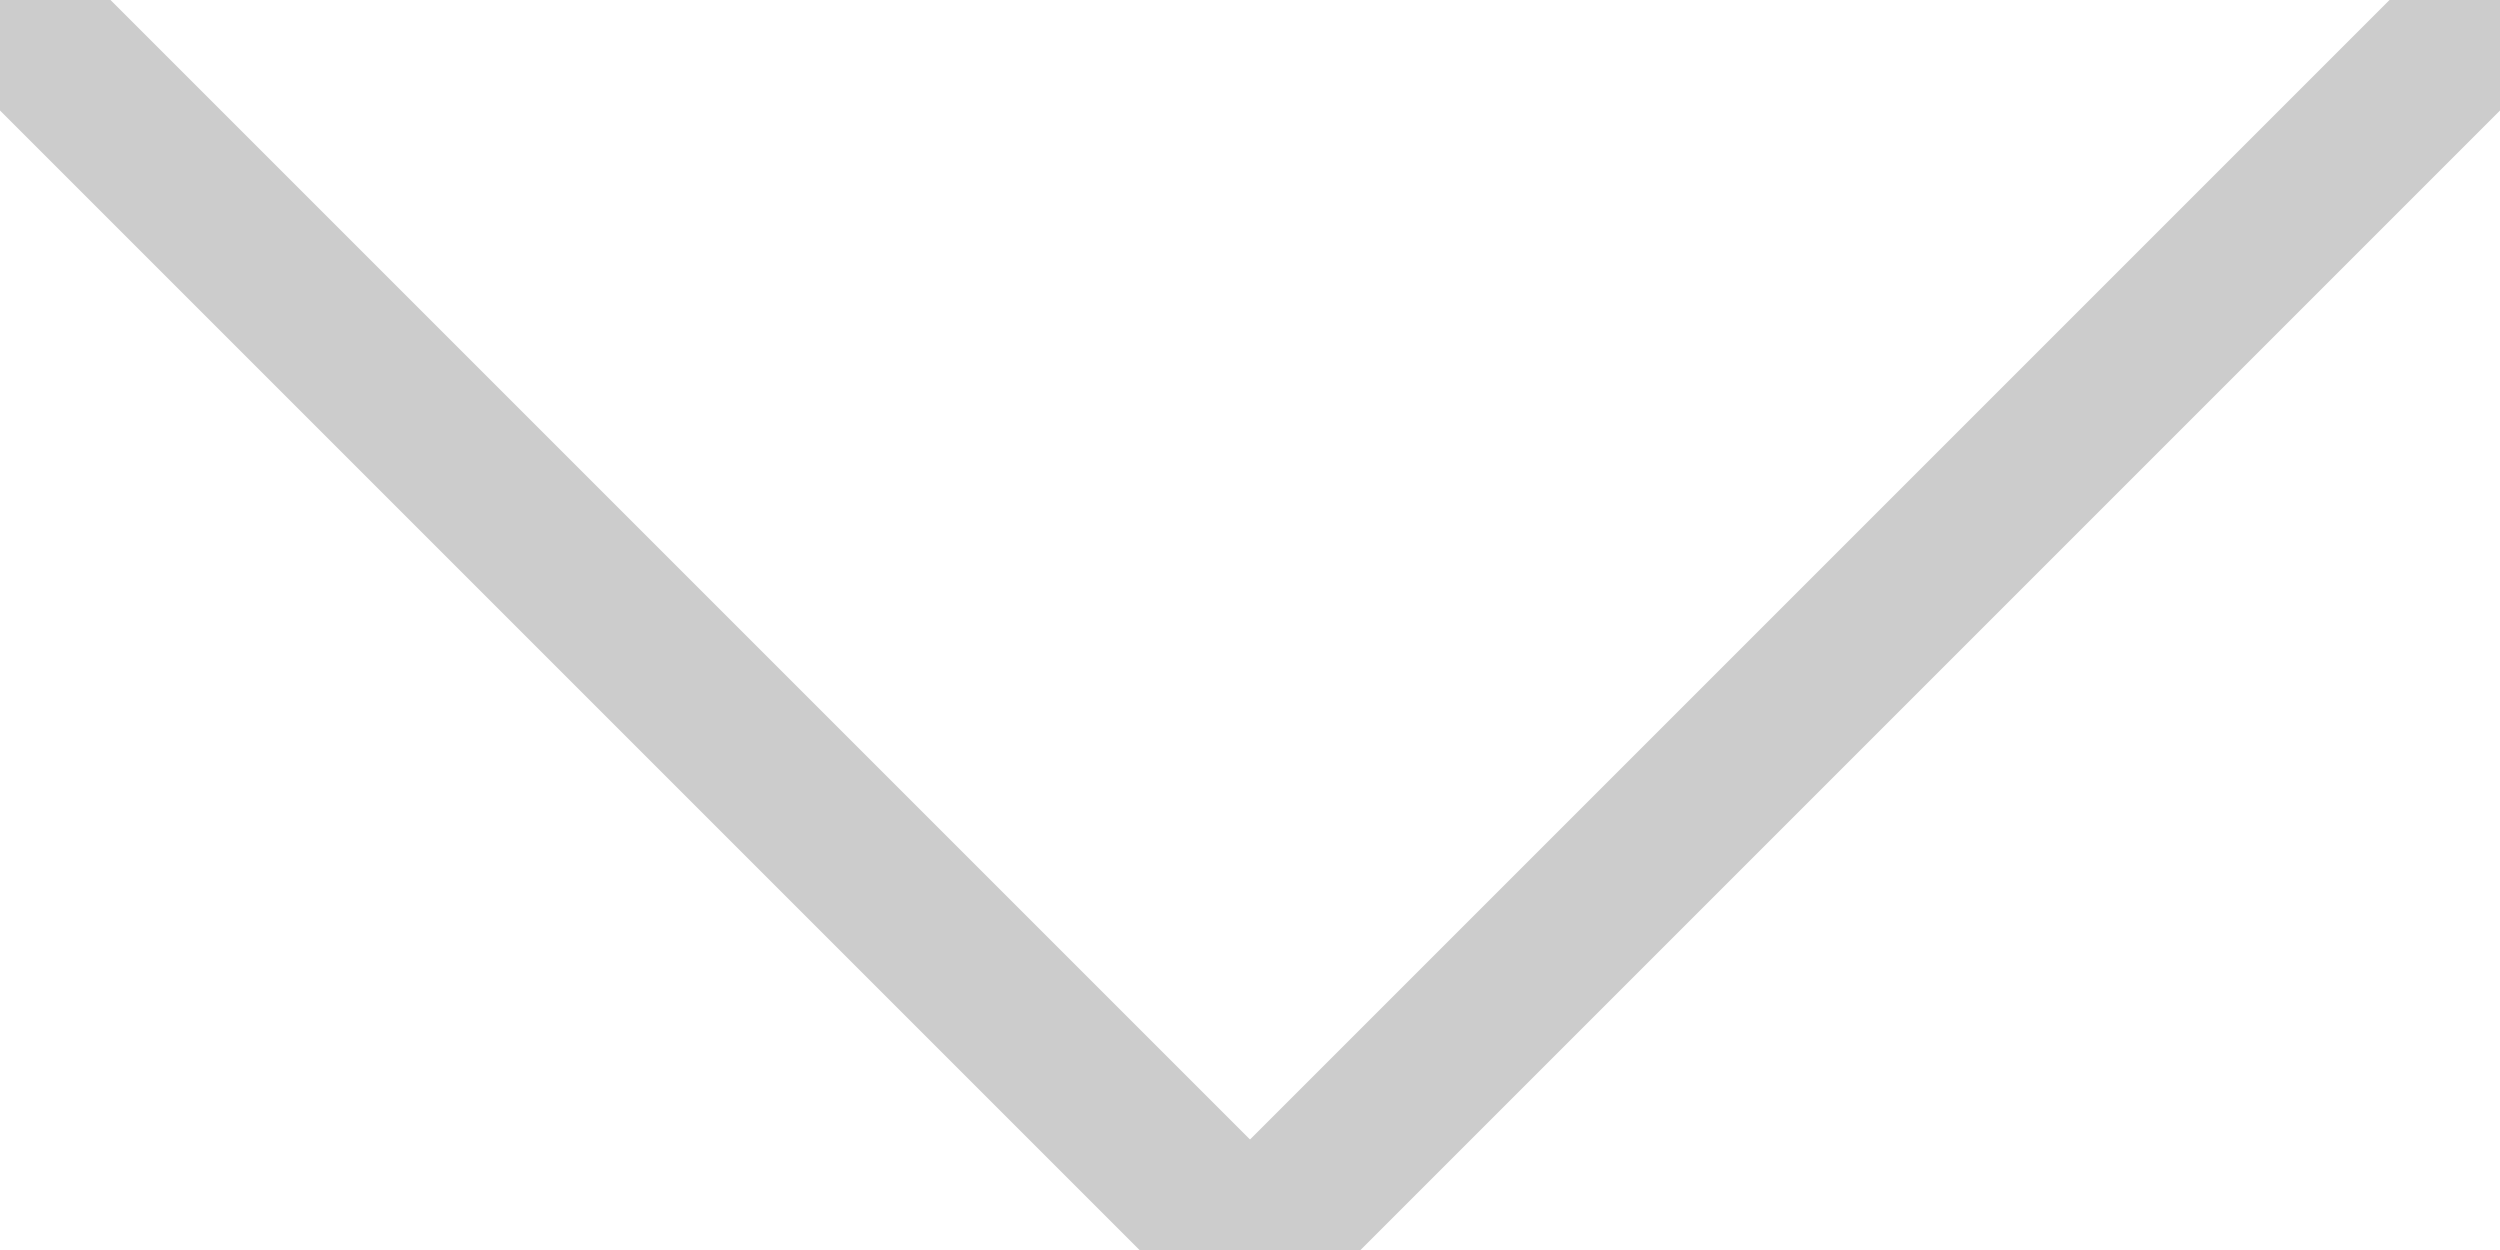
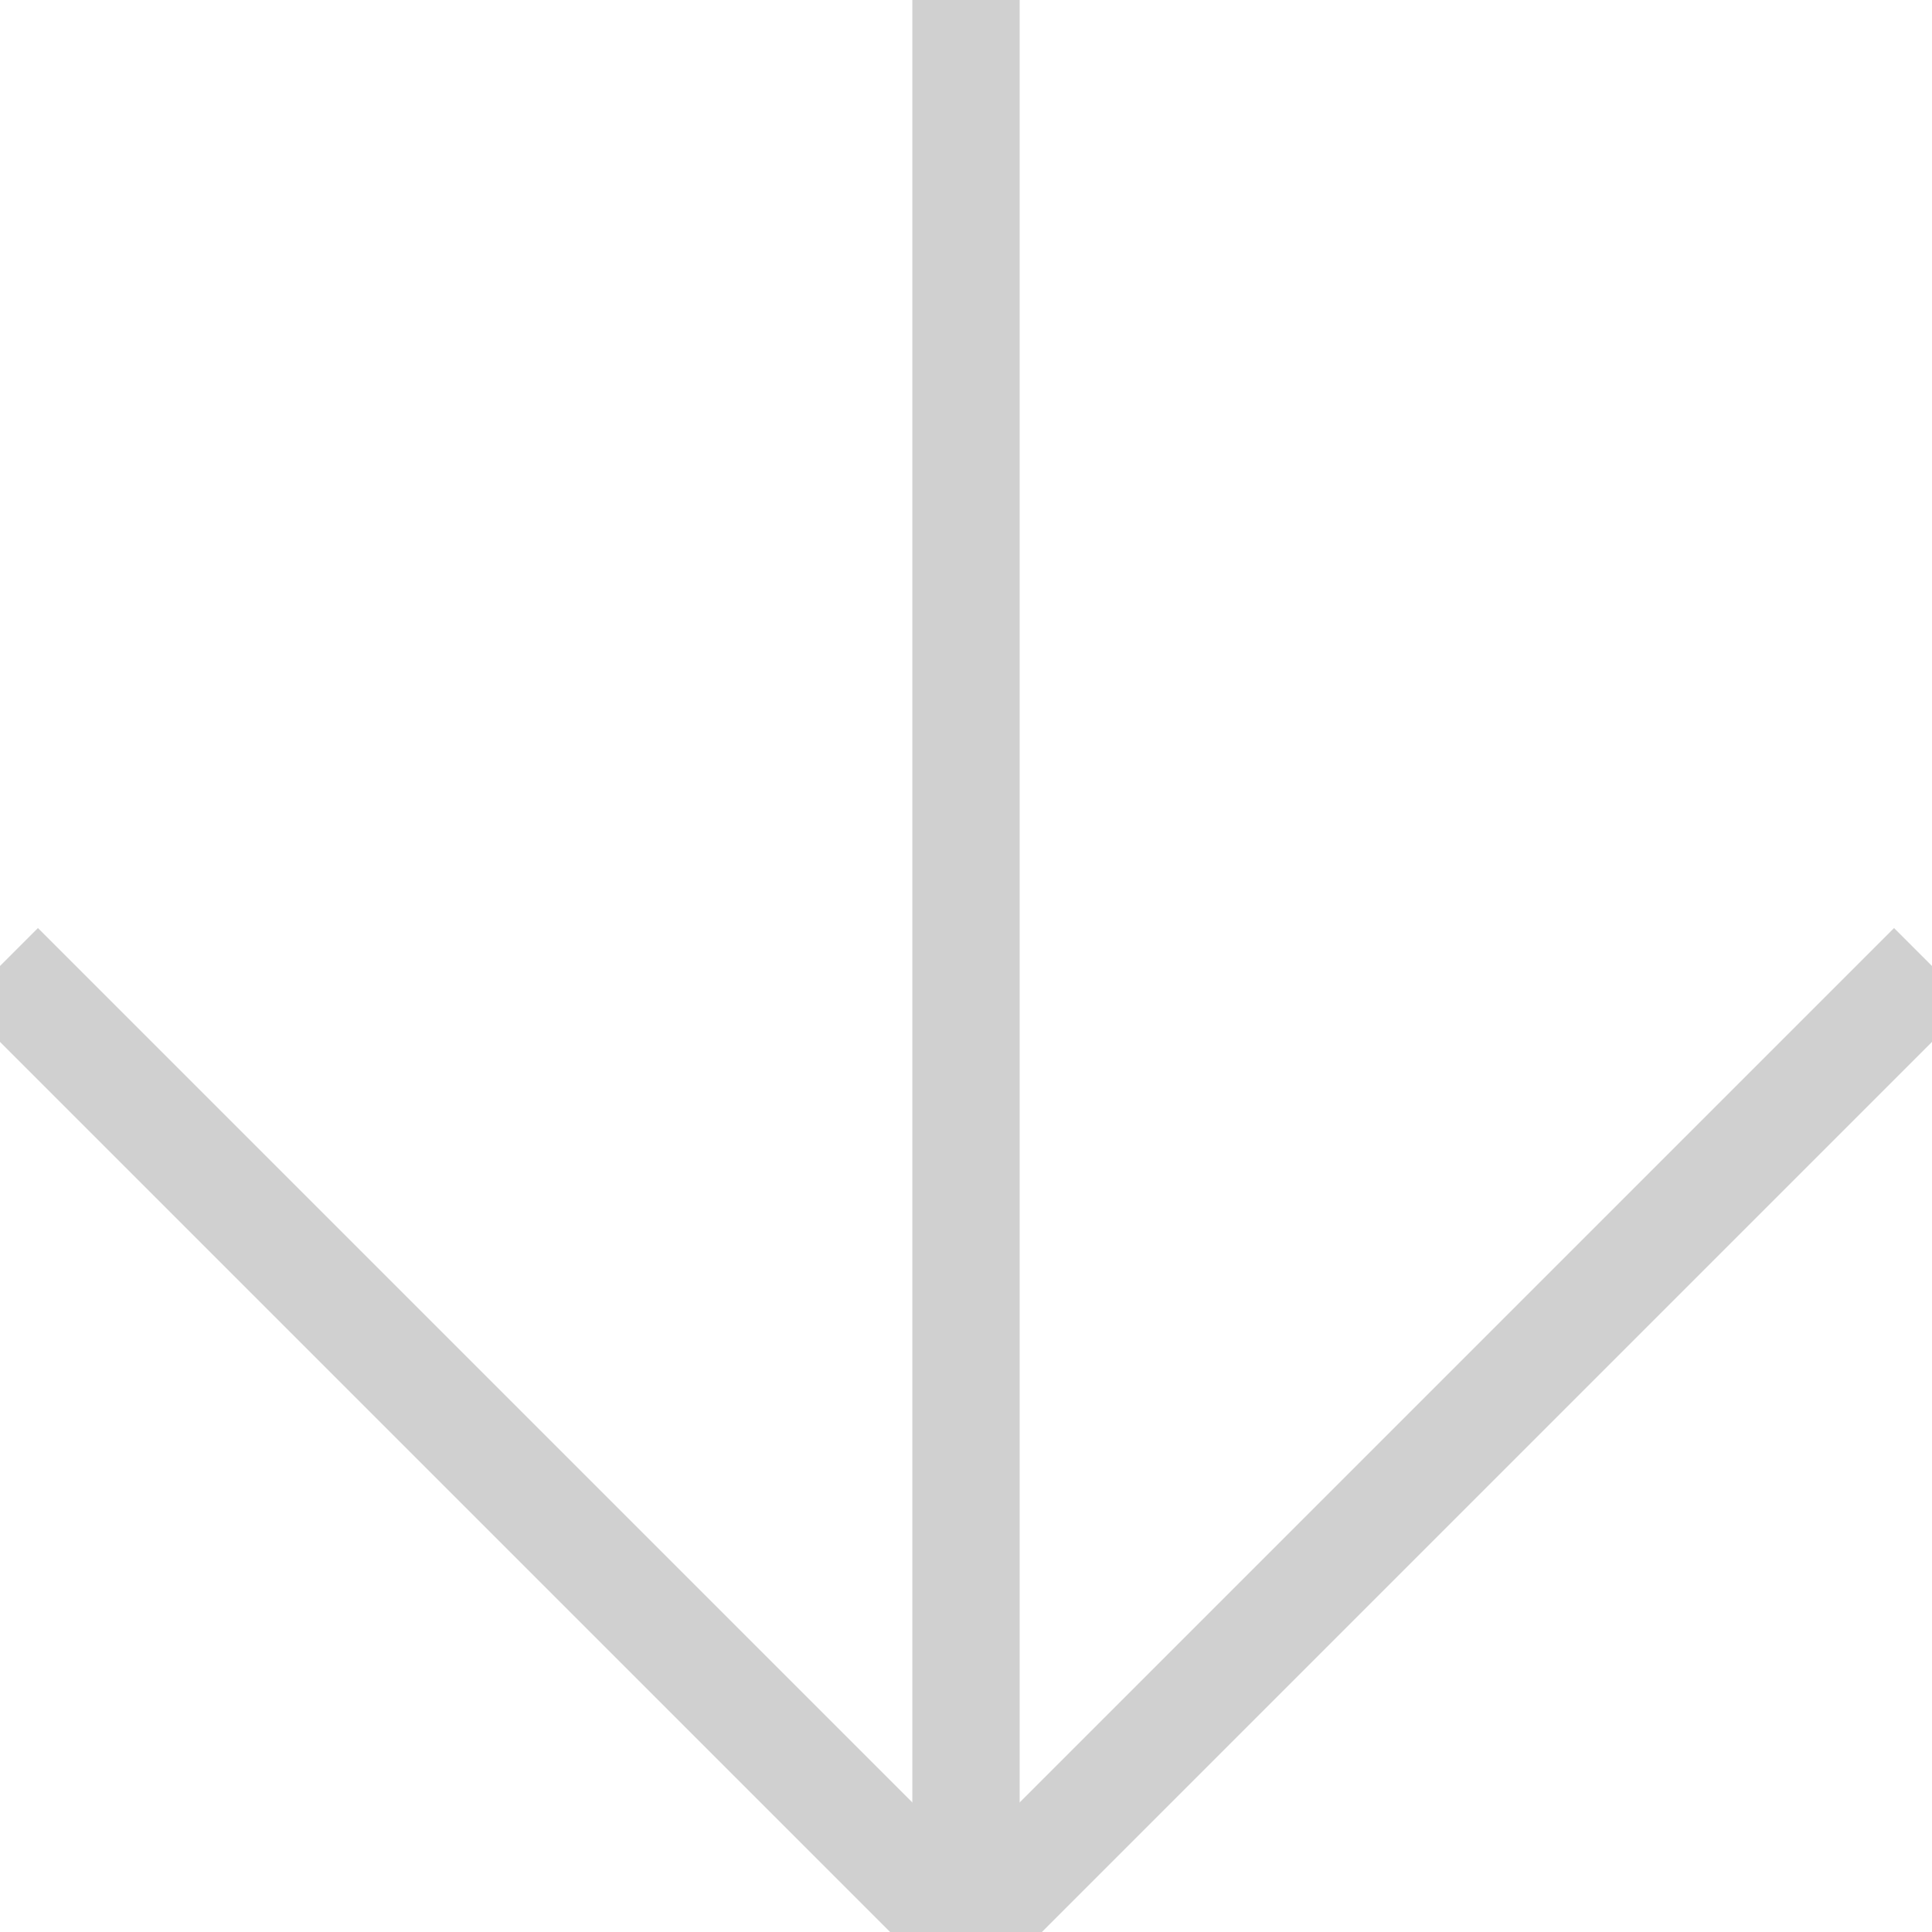
- <svg xmlns="http://www.w3.org/2000/svg" width="24px" height="12px" viewBox="0 0 24 12" zoomAndPan="disable">
-   <line x1="0" y1="0" x2="12" y2="12" style="stroke:#ccc;stroke-width:1.5" />
-   <line x1="24" y1="0" x2="12" y2="12" style="stroke:#ccc;stroke-width:1.5" />
+ <svg xmlns="http://www.w3.org/2000/svg" width="36px" height="36px" viewBox="0 0 36 36" zoomAndPan="disable" preserveAspectRatio="none">
+   <style type="text/css"> line { stroke: #d0d0d0; stroke-width: 2px; } </style>
+   <line x1="0" y1="18" x2="18" y2="36" />
+   <line x1="36" y1="18" x2="18" y2="36" />
+   <line x1="18" y1="36" x2="18" y2="0" />
</svg>
